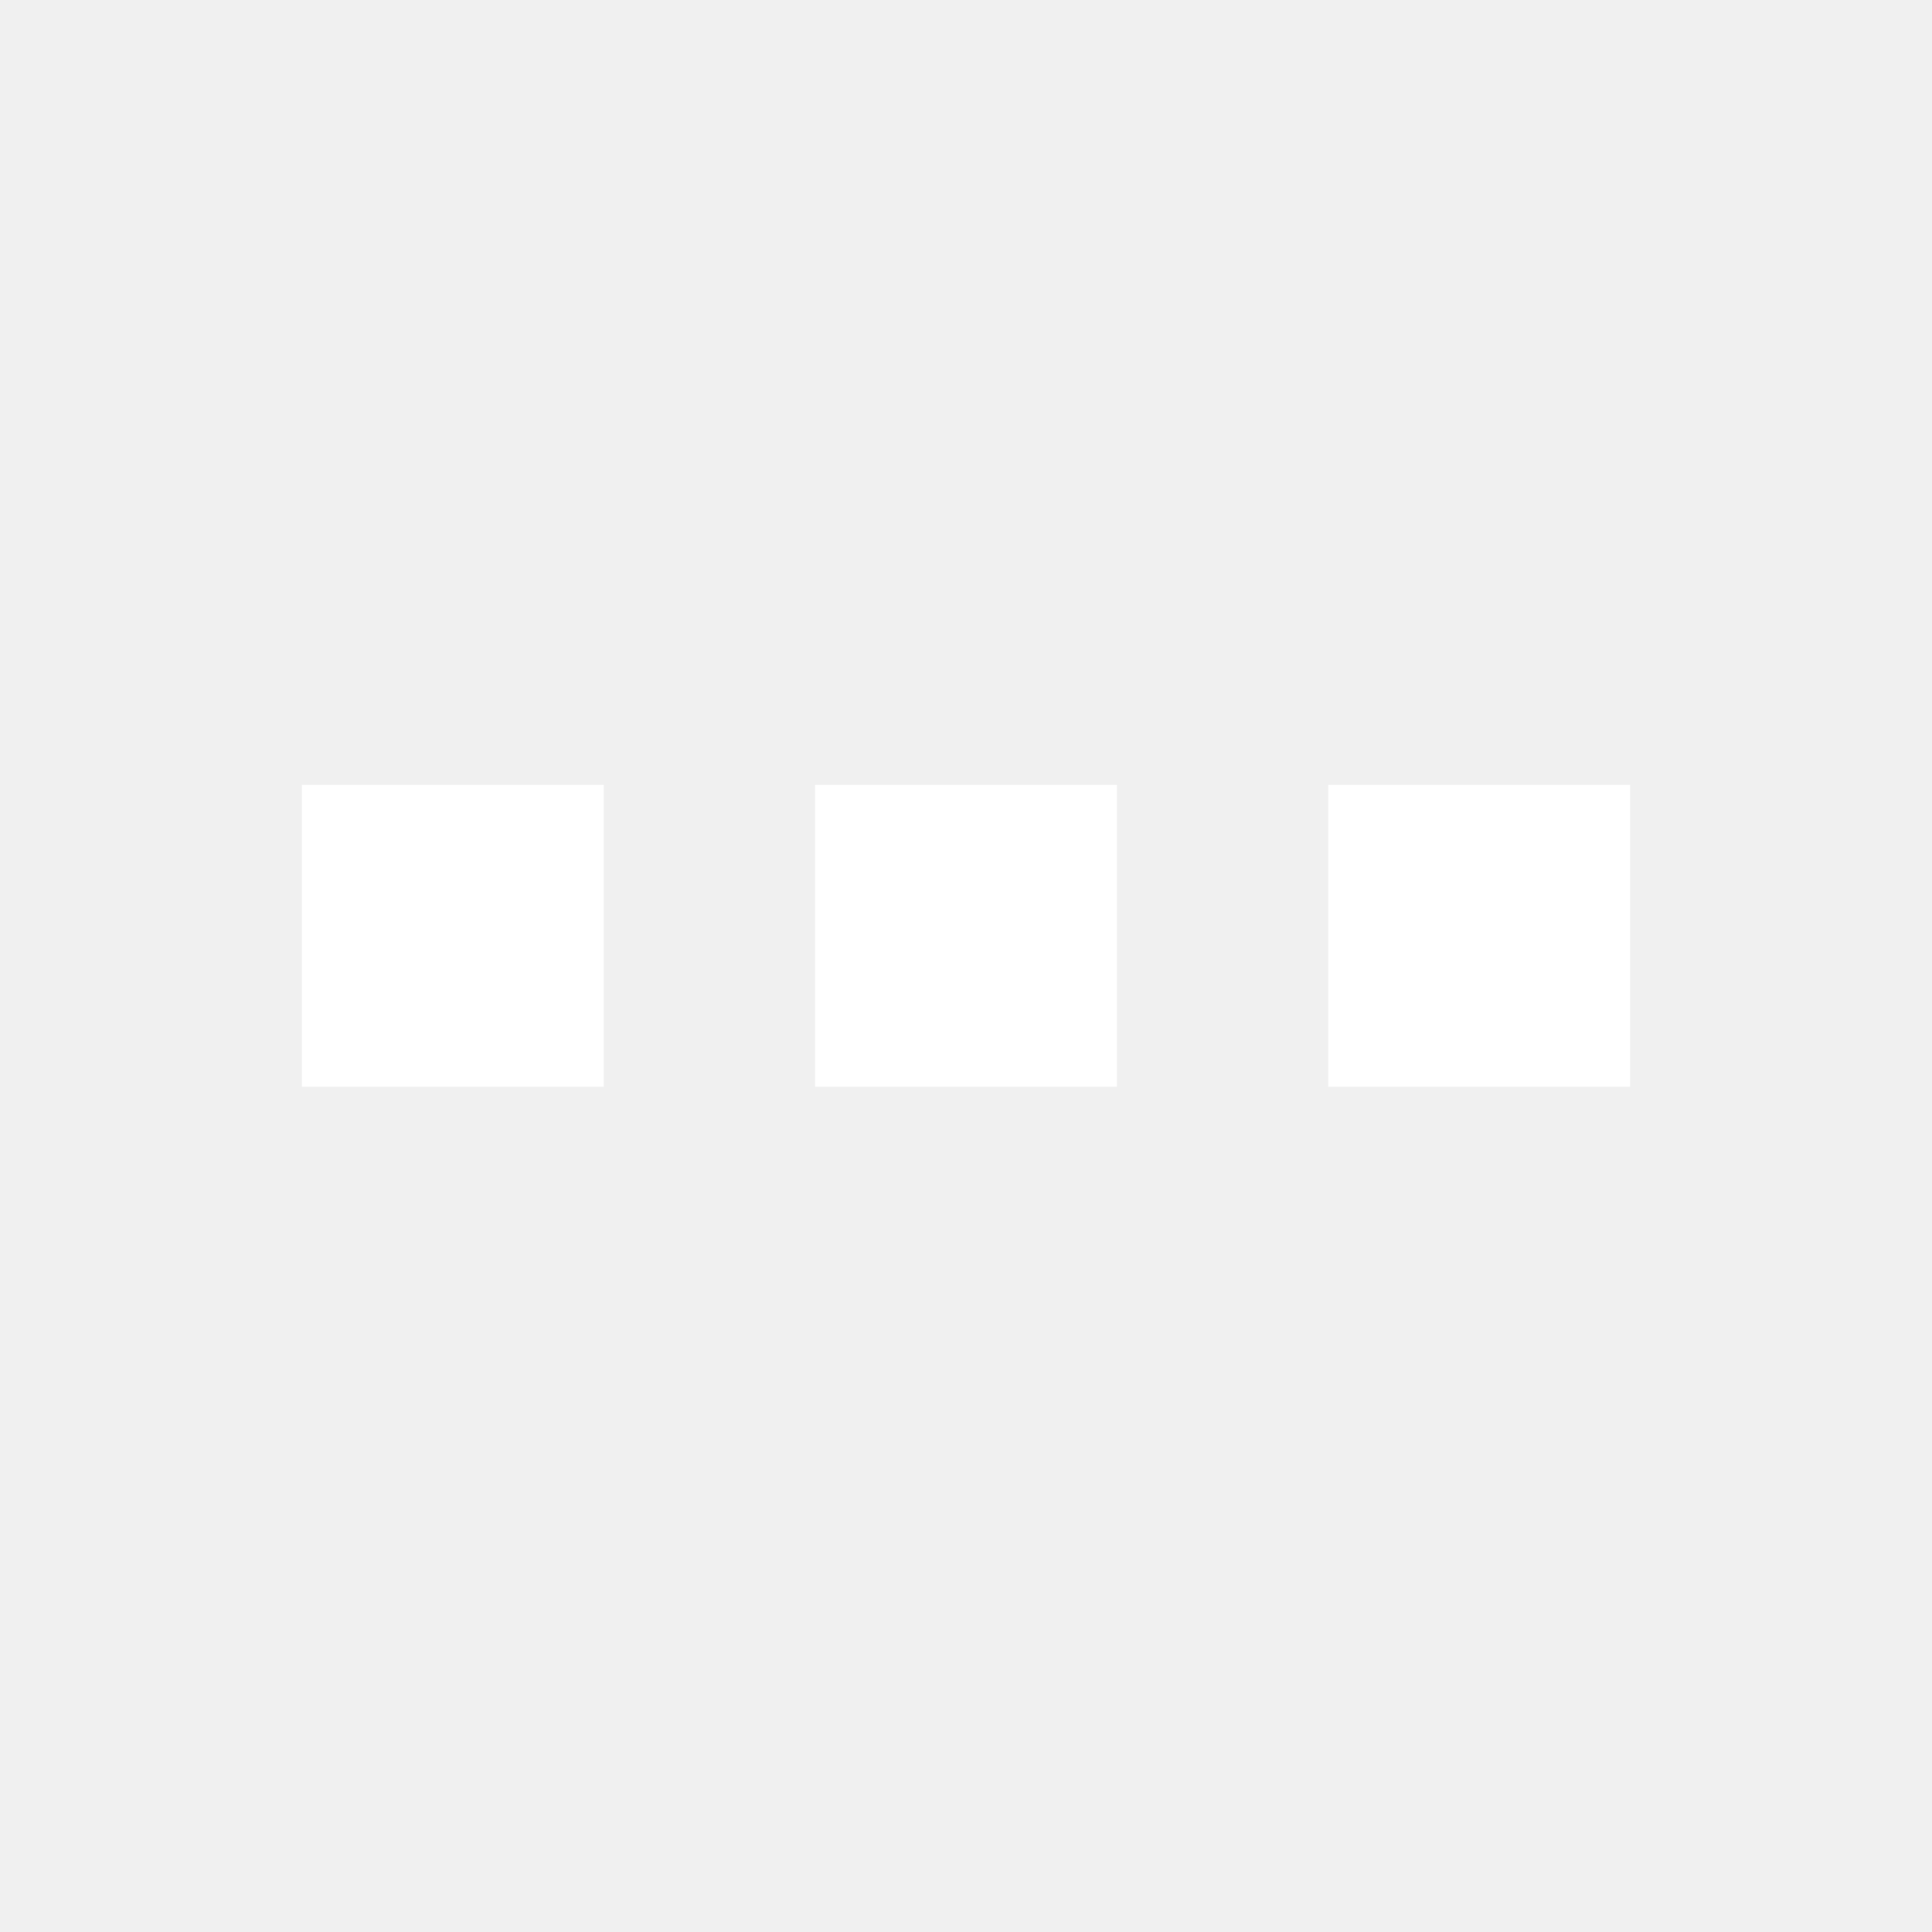
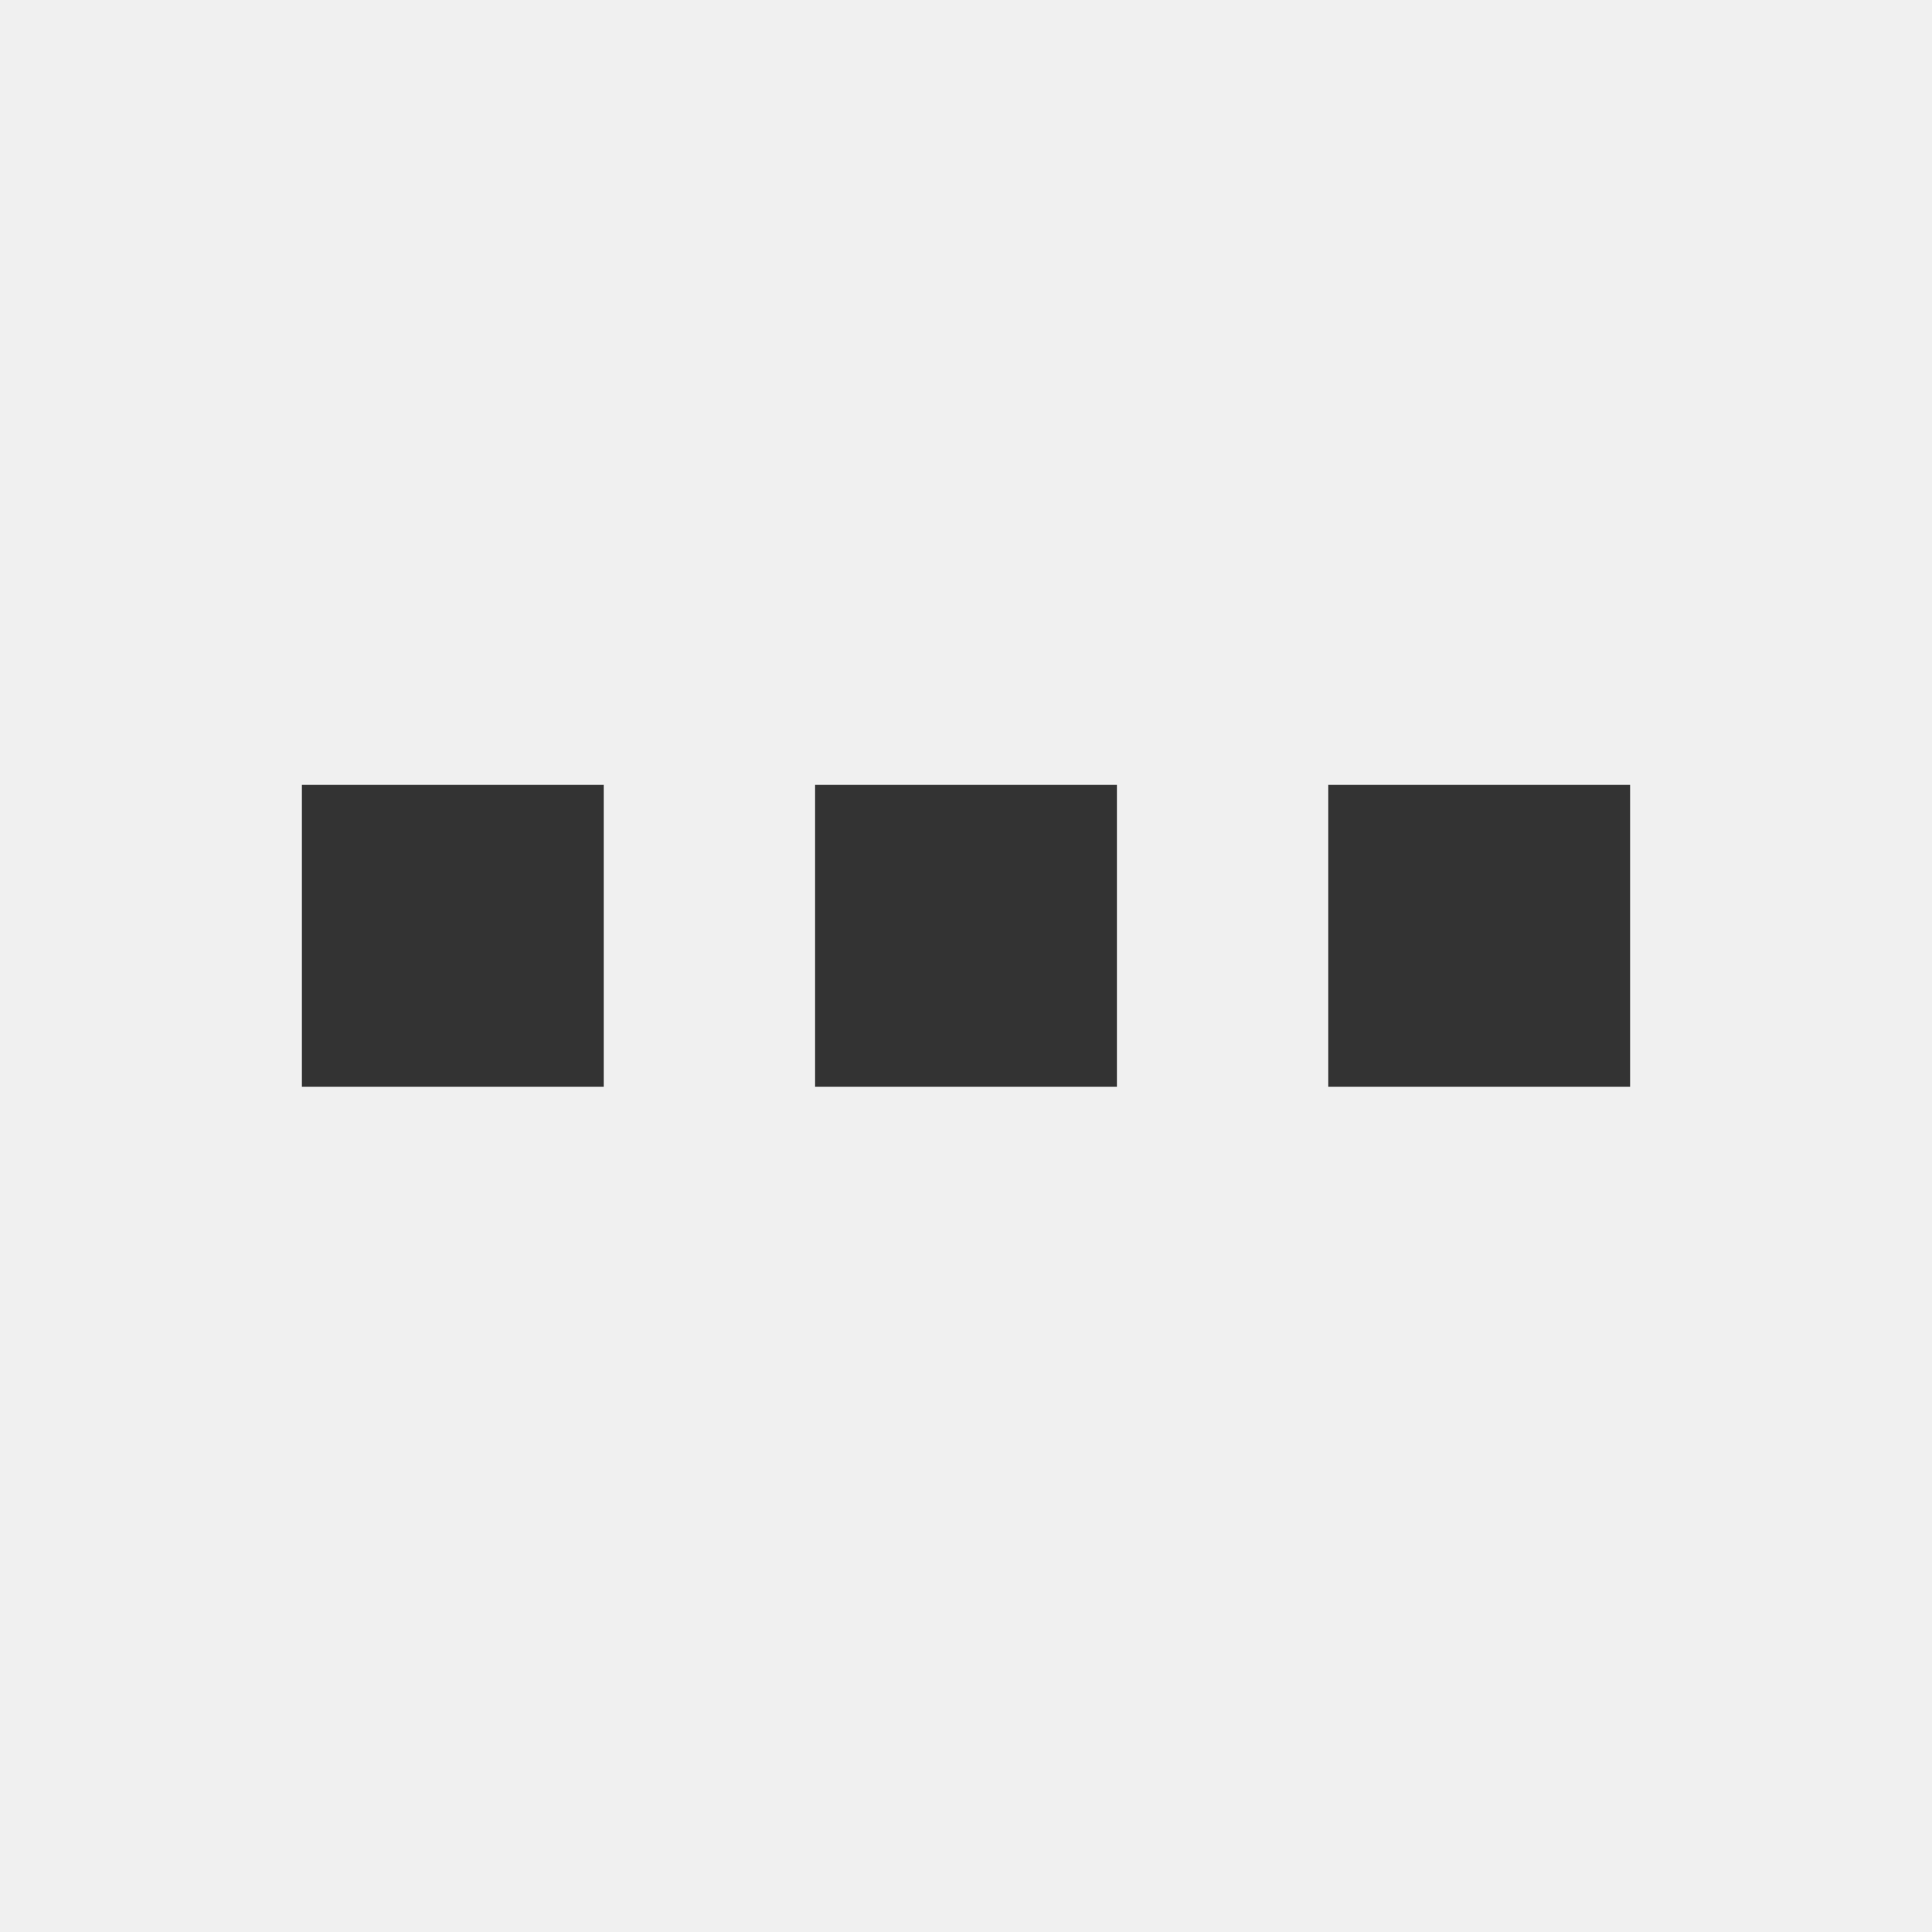
- <svg xmlns="http://www.w3.org/2000/svg" id="Layer_1" data-name="Layer 1" width="64" height="64" viewBox="0 0 64 64">
+ <svg xmlns="http://www.w3.org/2000/svg" id="e0a3324b-d7d4-40cd-8091-0d089b35b7ba" data-name="Layer 1" width="64" height="64" viewBox="0 0 64 64">
  <defs>
-     <style>.cls-1{fill:#fff;}</style>
+     <style>.ecc457f1-e1da-4fcd-8b01-d74d6be98c09{fill:#333;}</style>
  </defs>
-   <rect class="cls-1" x="27" y="26" width="10" height="10" />
-   <rect class="cls-1" x="44" y="26" width="10" height="10" />
-   <rect class="cls-1" x="10" y="26" width="10" height="10" />
+   <rect class="ecc457f1-e1da-4fcd-8b01-d74d6be98c09" x="27" y="26" width="10" height="10" />
+   <rect class="ecc457f1-e1da-4fcd-8b01-d74d6be98c09" x="44" y="26" width="10" height="10" />
+   <rect class="ecc457f1-e1da-4fcd-8b01-d74d6be98c09" x="10" y="26" width="10" height="10" />
</svg>
